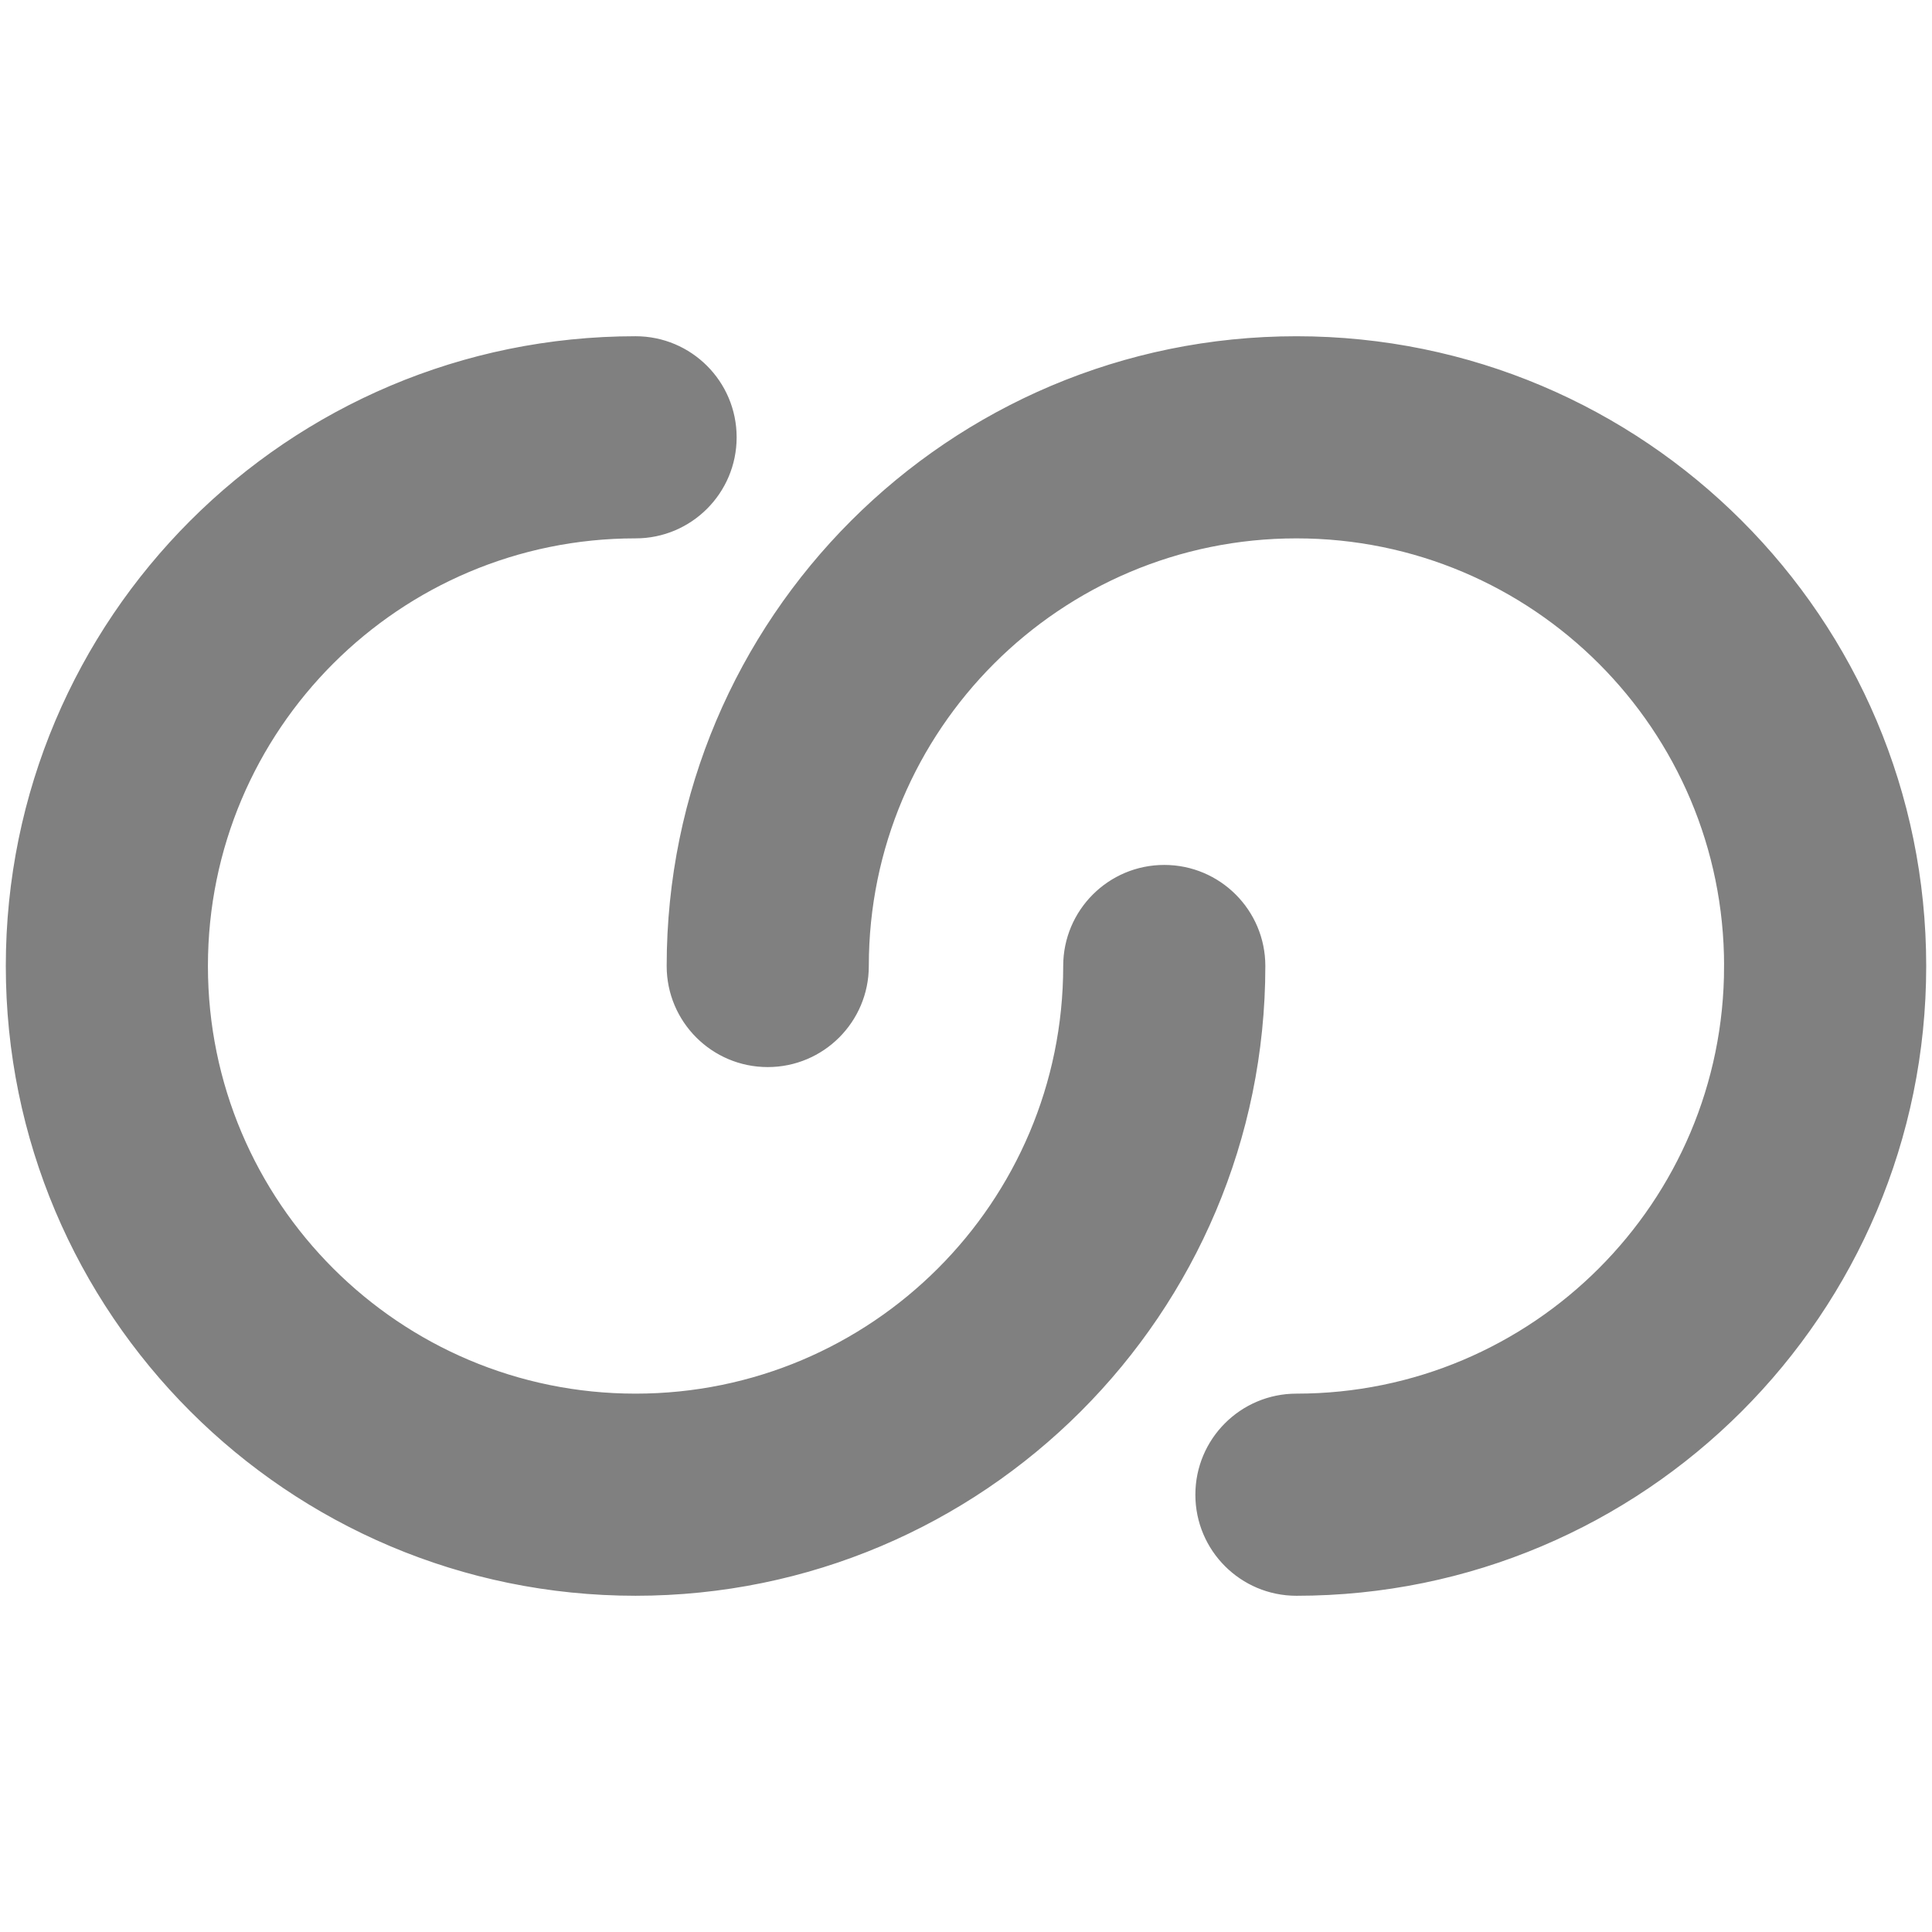
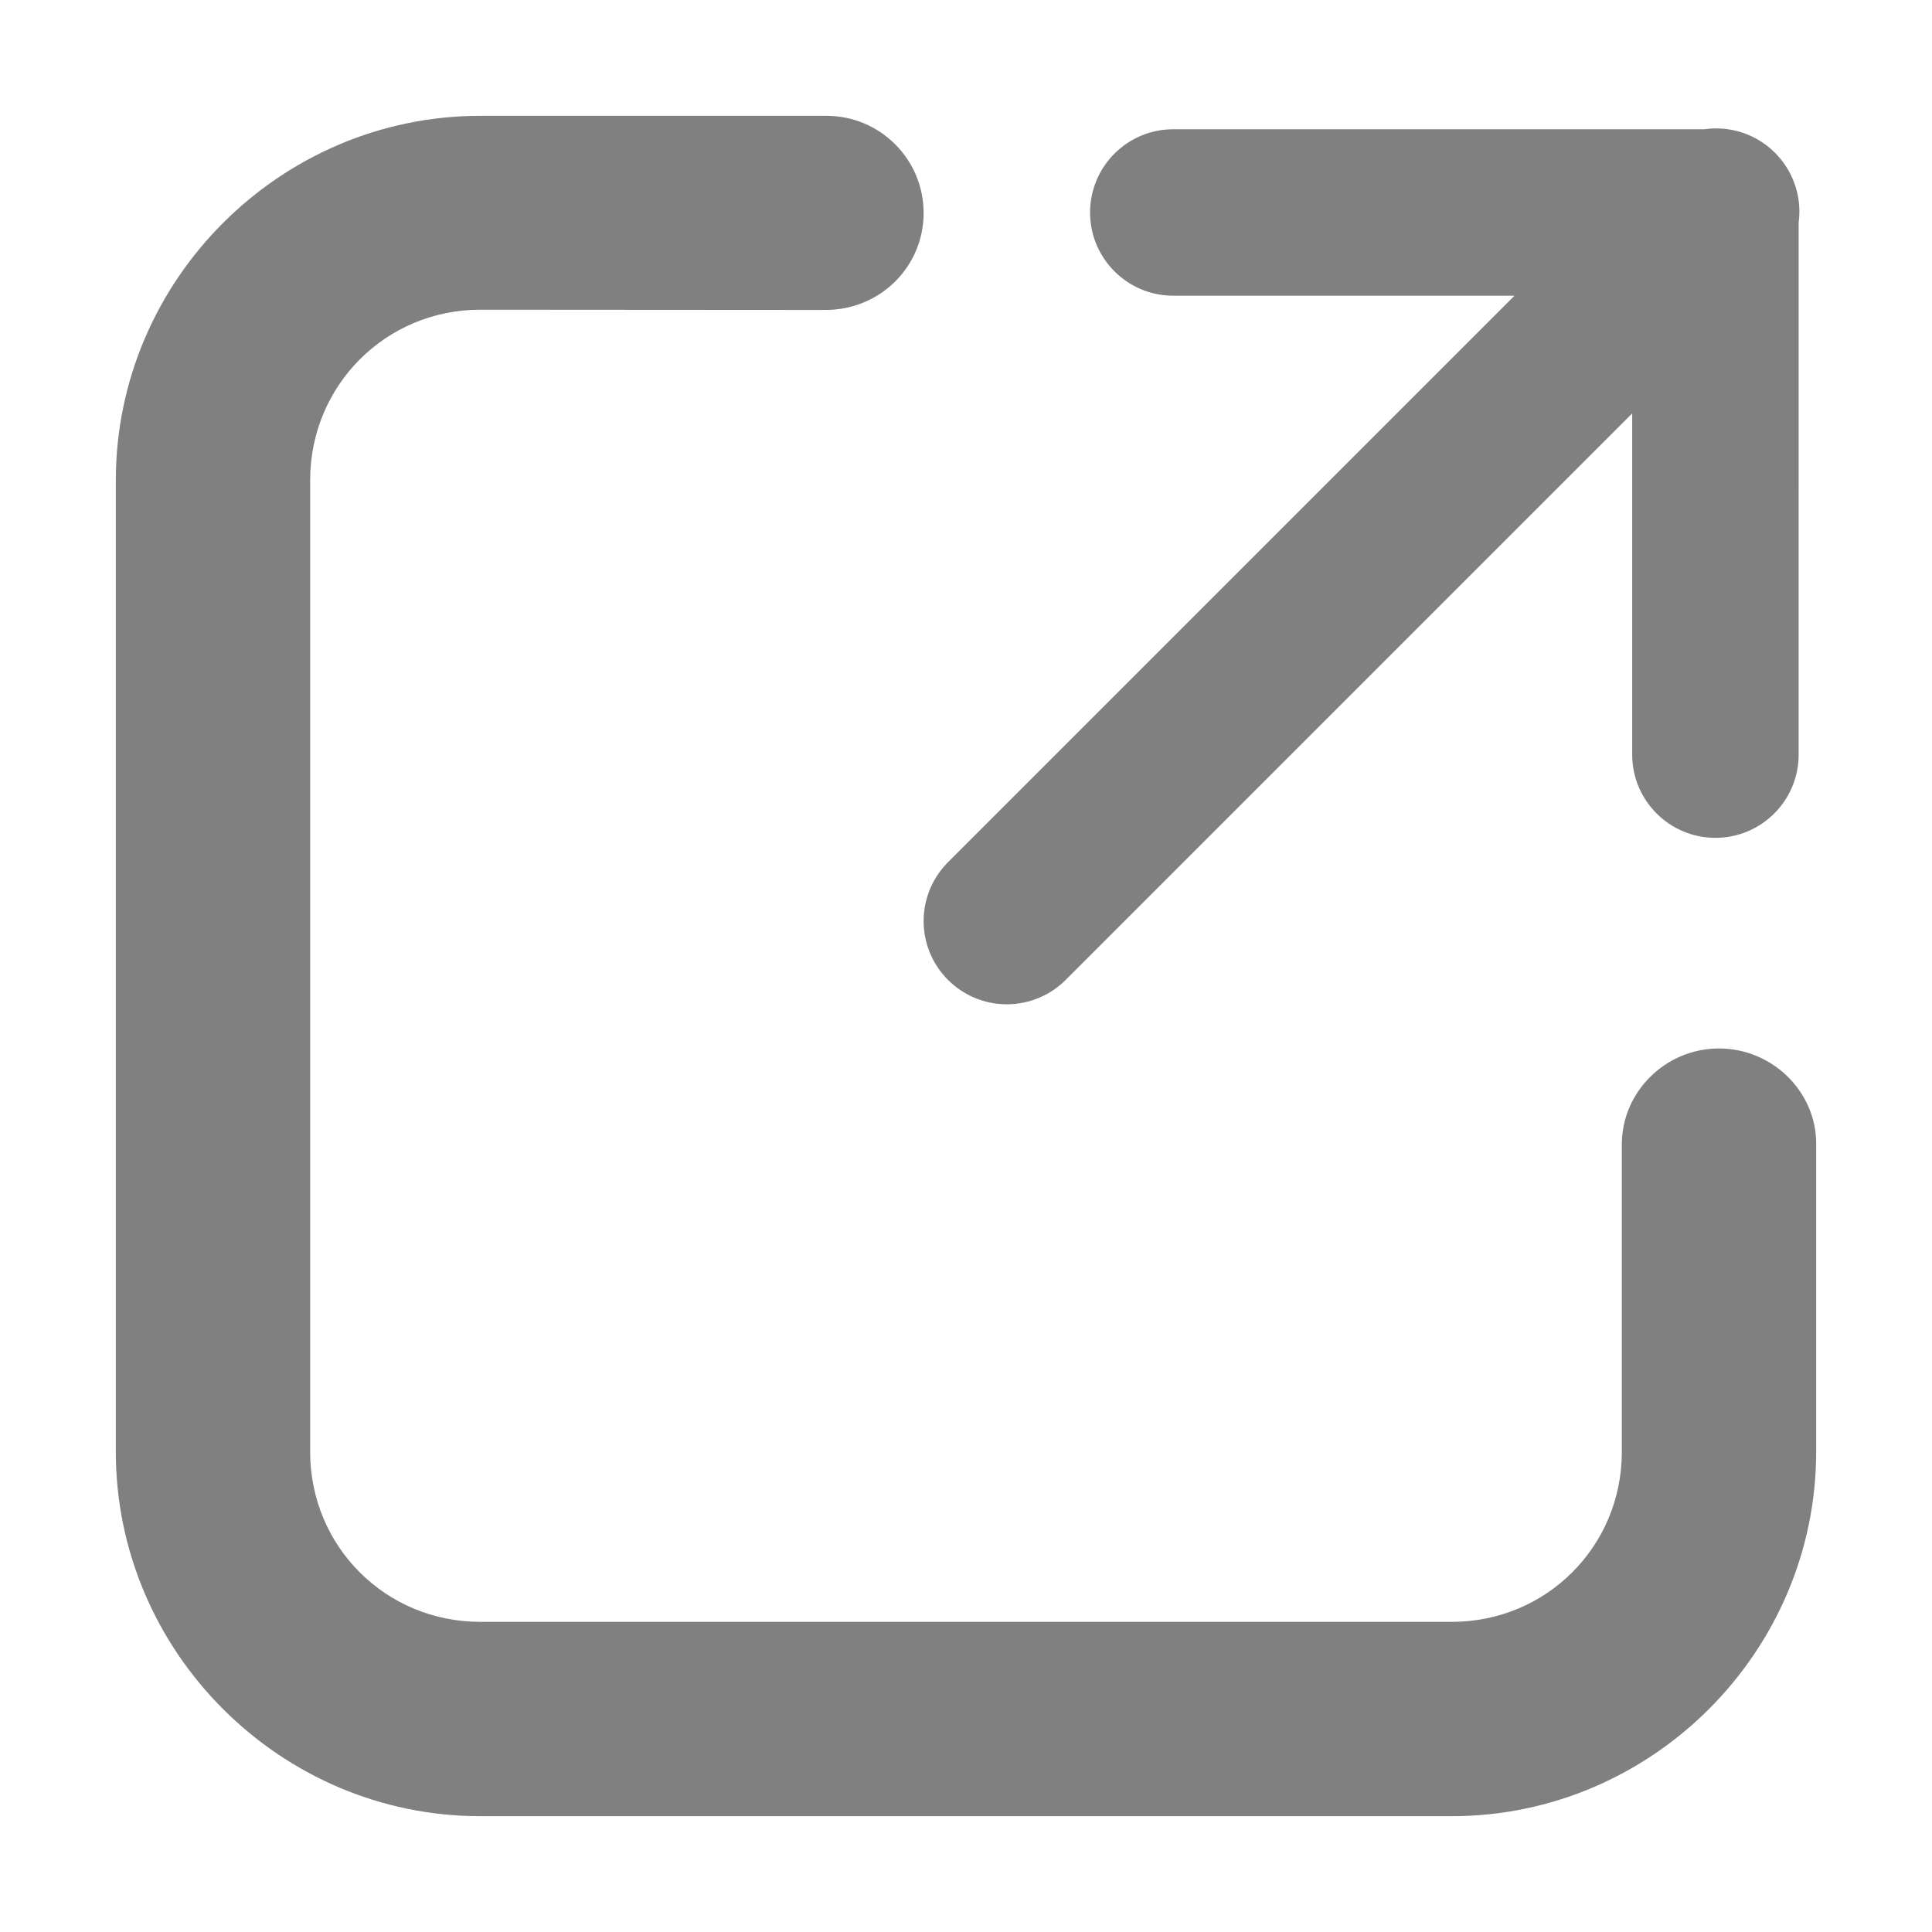
- <svg xmlns="http://www.w3.org/2000/svg" xml:space="preserve" width="500px" height="500px" version="1.1" style="shape-rendering:geometricPrecision; text-rendering:geometricPrecision; image-rendering:optimizeQuality; fill-rule:evenodd; clip-rule:evenodd" viewBox="0 0 190.063 190.063">
+ <svg xmlns="http://www.w3.org/2000/svg" xml:space="preserve" width="500px" height="500px" version="1.1" style="shape-rendering:geometricPrecision; text-rendering:geometricPrecision; image-rendering:optimizeQuality; fill-rule:evenodd; clip-rule:evenodd" viewBox="0 0 1591.877 1591.877">
  <defs>
    <style type="text/css">
   
-     .str0 {stroke:gray;stroke-width:0.38;stroke-miterlimit:22.926}
    .fil0 {fill:none}
-     .fil1 {fill:gray}
+     .fil1 {fill:gray;fill-rule:nonzero}
   
  </style>
  </defs>
  <g id="Layer_x0020_1">
-     <rect class="fil0" width="190.063" height="190.063" />
-     <path class="fil1 str0" d="M169.799 95.032c0,23.339 -18.921,42.259 -42.26,42.259 -5.386,0 -9.753,4.367 -9.753,9.753 0,5.386 4.367,9.752 9.753,9.752 34.111,0 61.764,-27.652 61.764,-61.763 0,-34.112 -27.653,-61.764 -61.764,-61.764 -34.112,0 -61.764,27.652 -61.764,61.764 0,5.385 4.367,9.752 9.752,9.752 5.386,0 9.753,-4.367 9.753,-9.752 0,-23.34 18.92,-42.26 42.26,-42.26 23.339,0 42.26,18.92 42.26,42.26l-0.001 -0.001zm-107.275 -42.26c-23.339,0 -42.259,18.92 -42.259,42.26 0,23.339 18.92,42.259 42.259,42.259 23.34,0 42.26,-18.92 42.26,-42.259 0,-5.386 4.367,-9.753 9.753,-9.753 5.385,0 9.752,4.367 9.752,9.753 0,34.111 -27.652,61.763 -61.764,61.763 -34.111,0 -61.764,-27.652 -61.764,-61.763 0,-34.112 27.653,-61.764 61.764,-61.764 5.386,0 9.753,4.366 9.753,9.752 0,5.387 -4.366,9.753 -9.753,9.753l-0.001 -0.001z" />
+     <rect class="fil0" width="1591.877" height="1591.877" />
+     <path class="fil1" d="M1496.439 942.133c0,-42.391 -35.856,-78.235 -80.066,-78.235 -44.213,0 -80.068,35.844 -80.066,79.059 0.001,126.142 0.011,126.133 0.012,253.272 0,77.924 -62.175,140.097 -140.097,140.097l-800.571 0c-77.925,0 -140.1,-62.173 -140.1,-140.097l0 -800.57c0,-77.925 62.175,-140.466 140.1,-140.466l284.171 0.188c45.354,0.189 81.199,-35.667 81.199,-79.879 0,-44.212 -35.845,-80.067 -80.057,-80.067 -0.374,0 -0.773,0.011 -1.71,0.011l-283.603 0c-164.81,0 -300.213,135.403 -300.213,300.213l0 800.57c0,164.81 135.403,300.213 300.213,300.213l800.571 0c164.807,0 300.213,-135.403 300.213,-300.213 0,-127.139 0.004,-128.778 0.004,-254.096zm-84.35 -836.299c-2.521,0.07 -5.074,0.302 -7.571,0.665l-436.795 0.009c-0.316,0 -0.656,-0.009 -0.976,-0.009 -37.87,0 -68.58,30.712 -68.58,68.58 0,37.868 30.71,68.578 68.58,68.578 0.32,0 0.66,-0.008 0.972,-0.008l280.178 0 -465.798 465.797c-13.457,12.919 -21.078,30.793 -21.078,49.457 0,37.868 30.712,68.579 68.579,68.579 18.666,0 36.538,-7.62 49.467,-21.083l465.792 -465.788 0 280.174c-0.005,0.312 -0.012,0.653 -0.012,0.973 0,37.868 30.71,68.58 68.578,68.58 37.869,0 68.58,-30.712 68.58,-68.58 0,-0.32 -0.009,-0.661 -0.009,-0.973l0.005 -437.27c0.401,-3.016 0.608,-6.078 0.608,-9.127 0,-37.868 -30.711,-68.579 -68.578,-68.579 -0.645,0 -1.304,0.009 -1.945,0.025l0.003 0z" />
  </g>
</svg>
